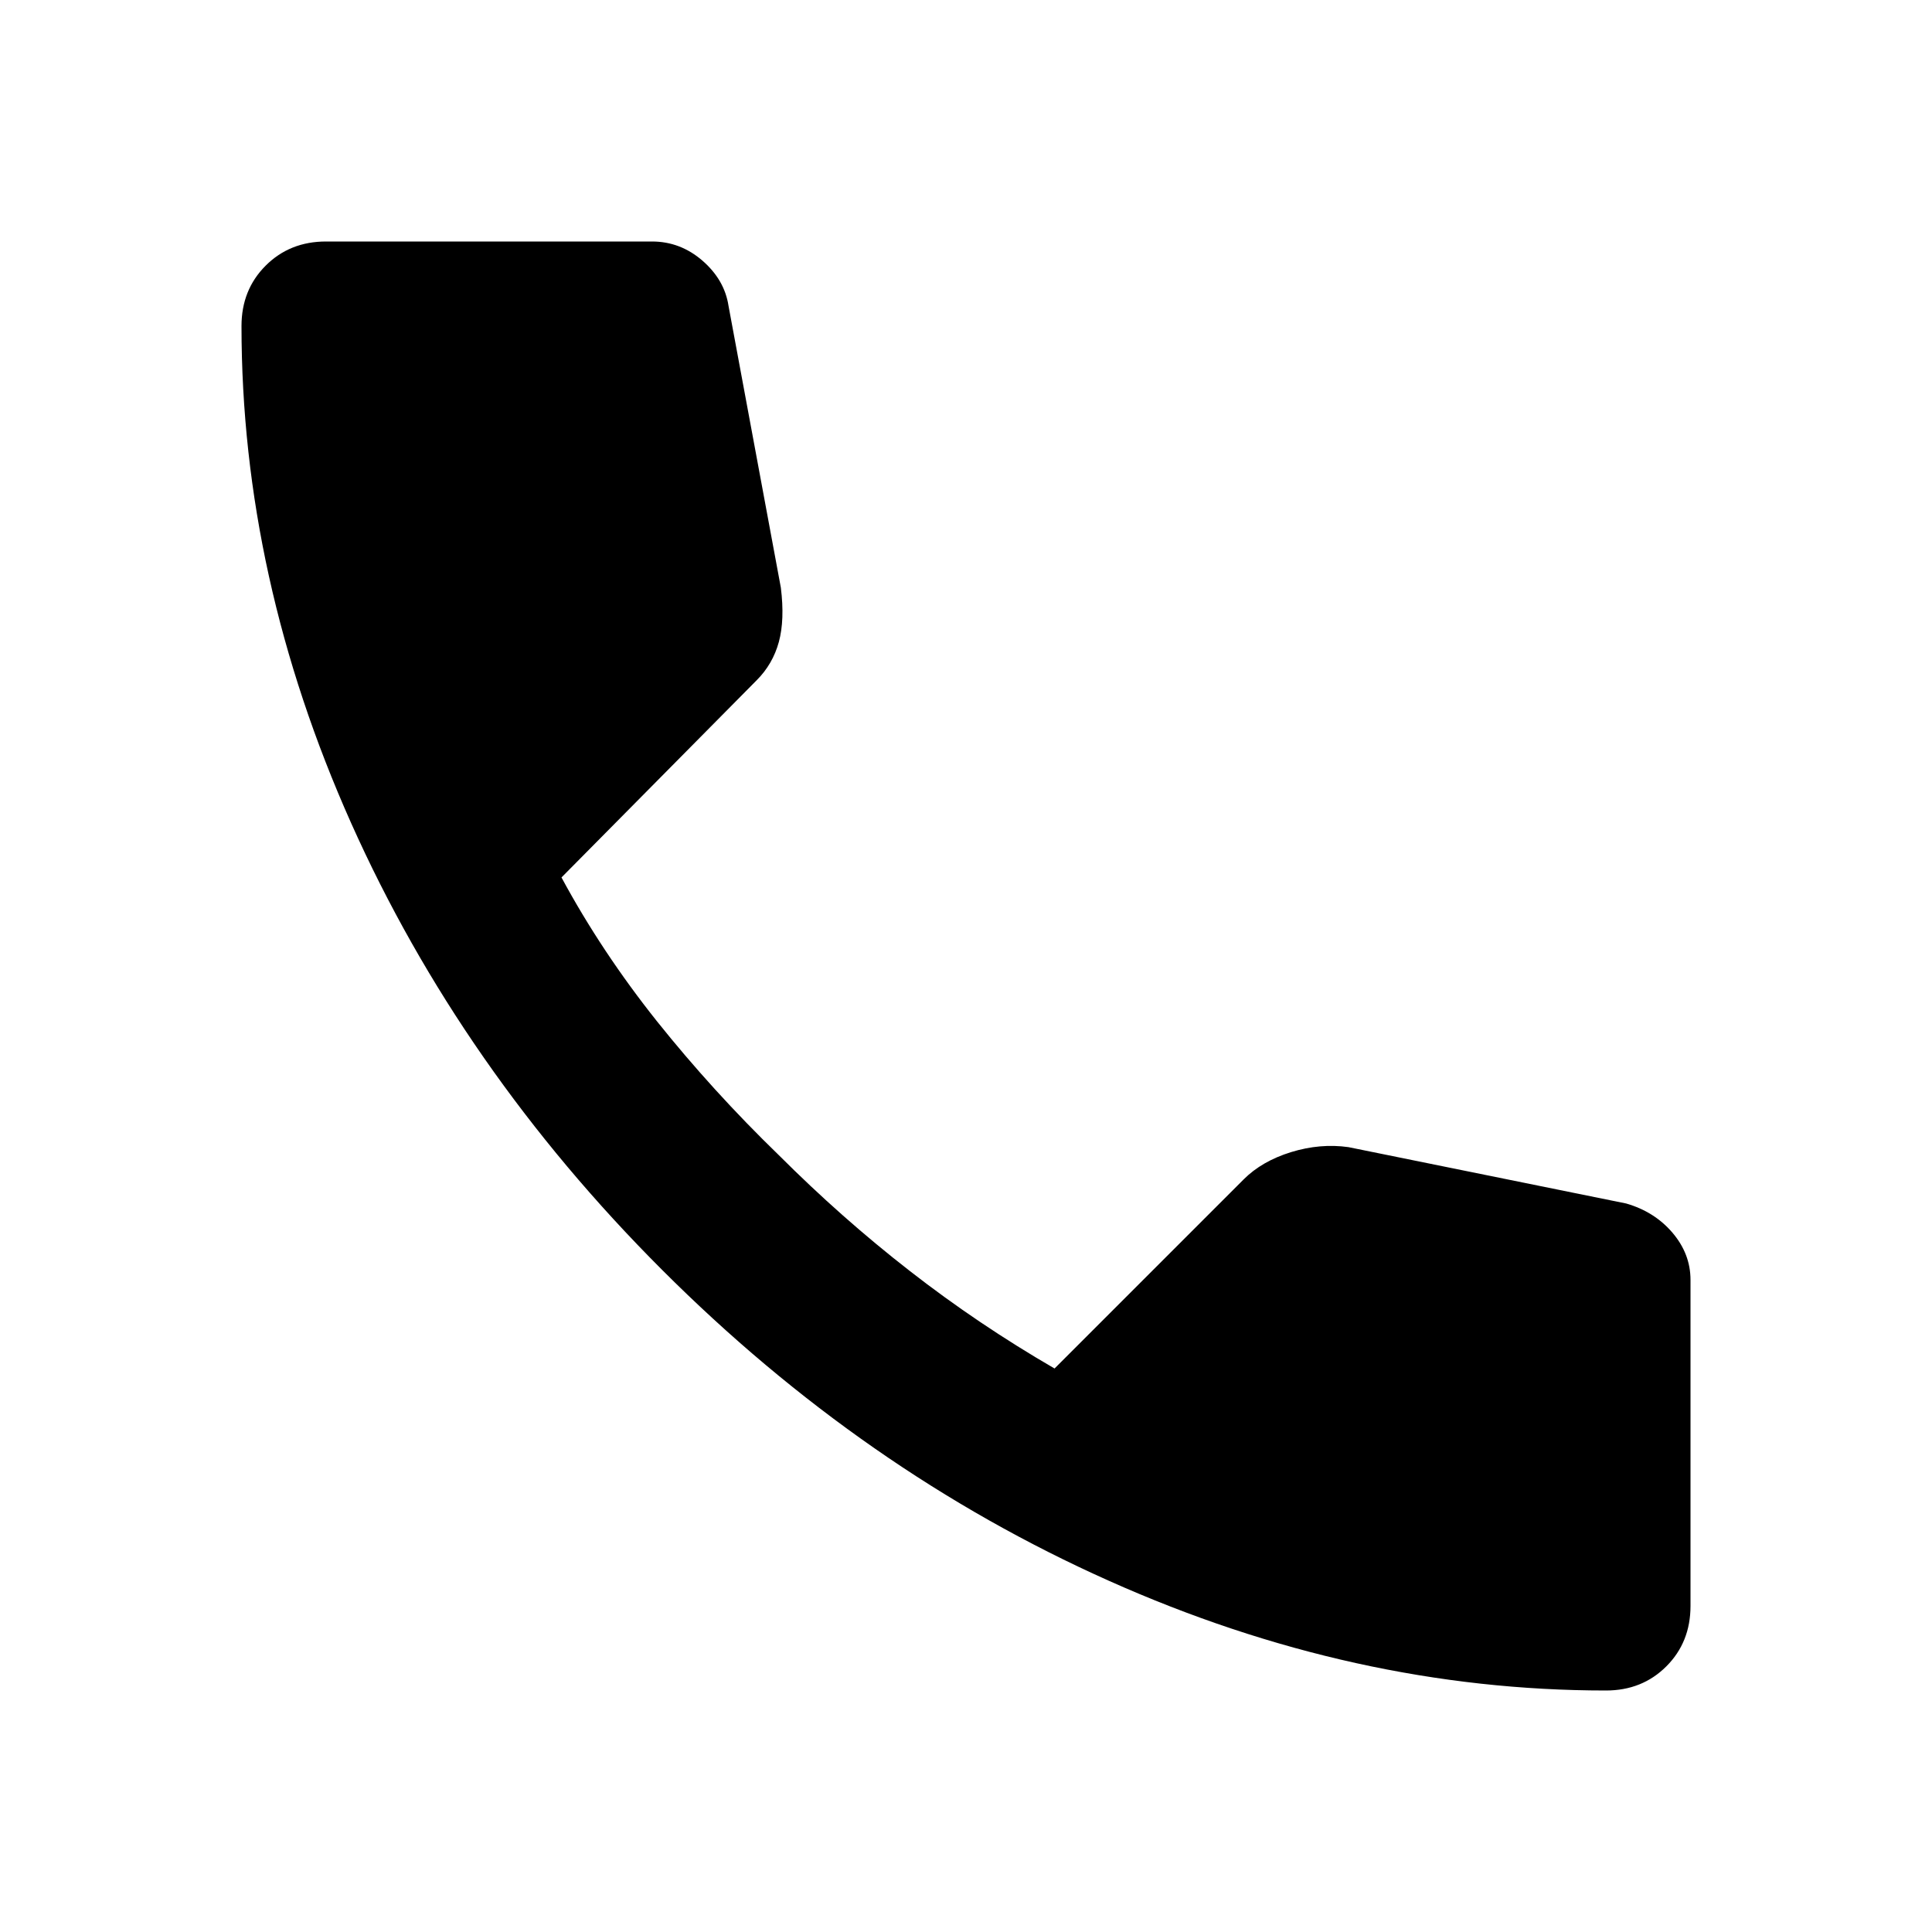
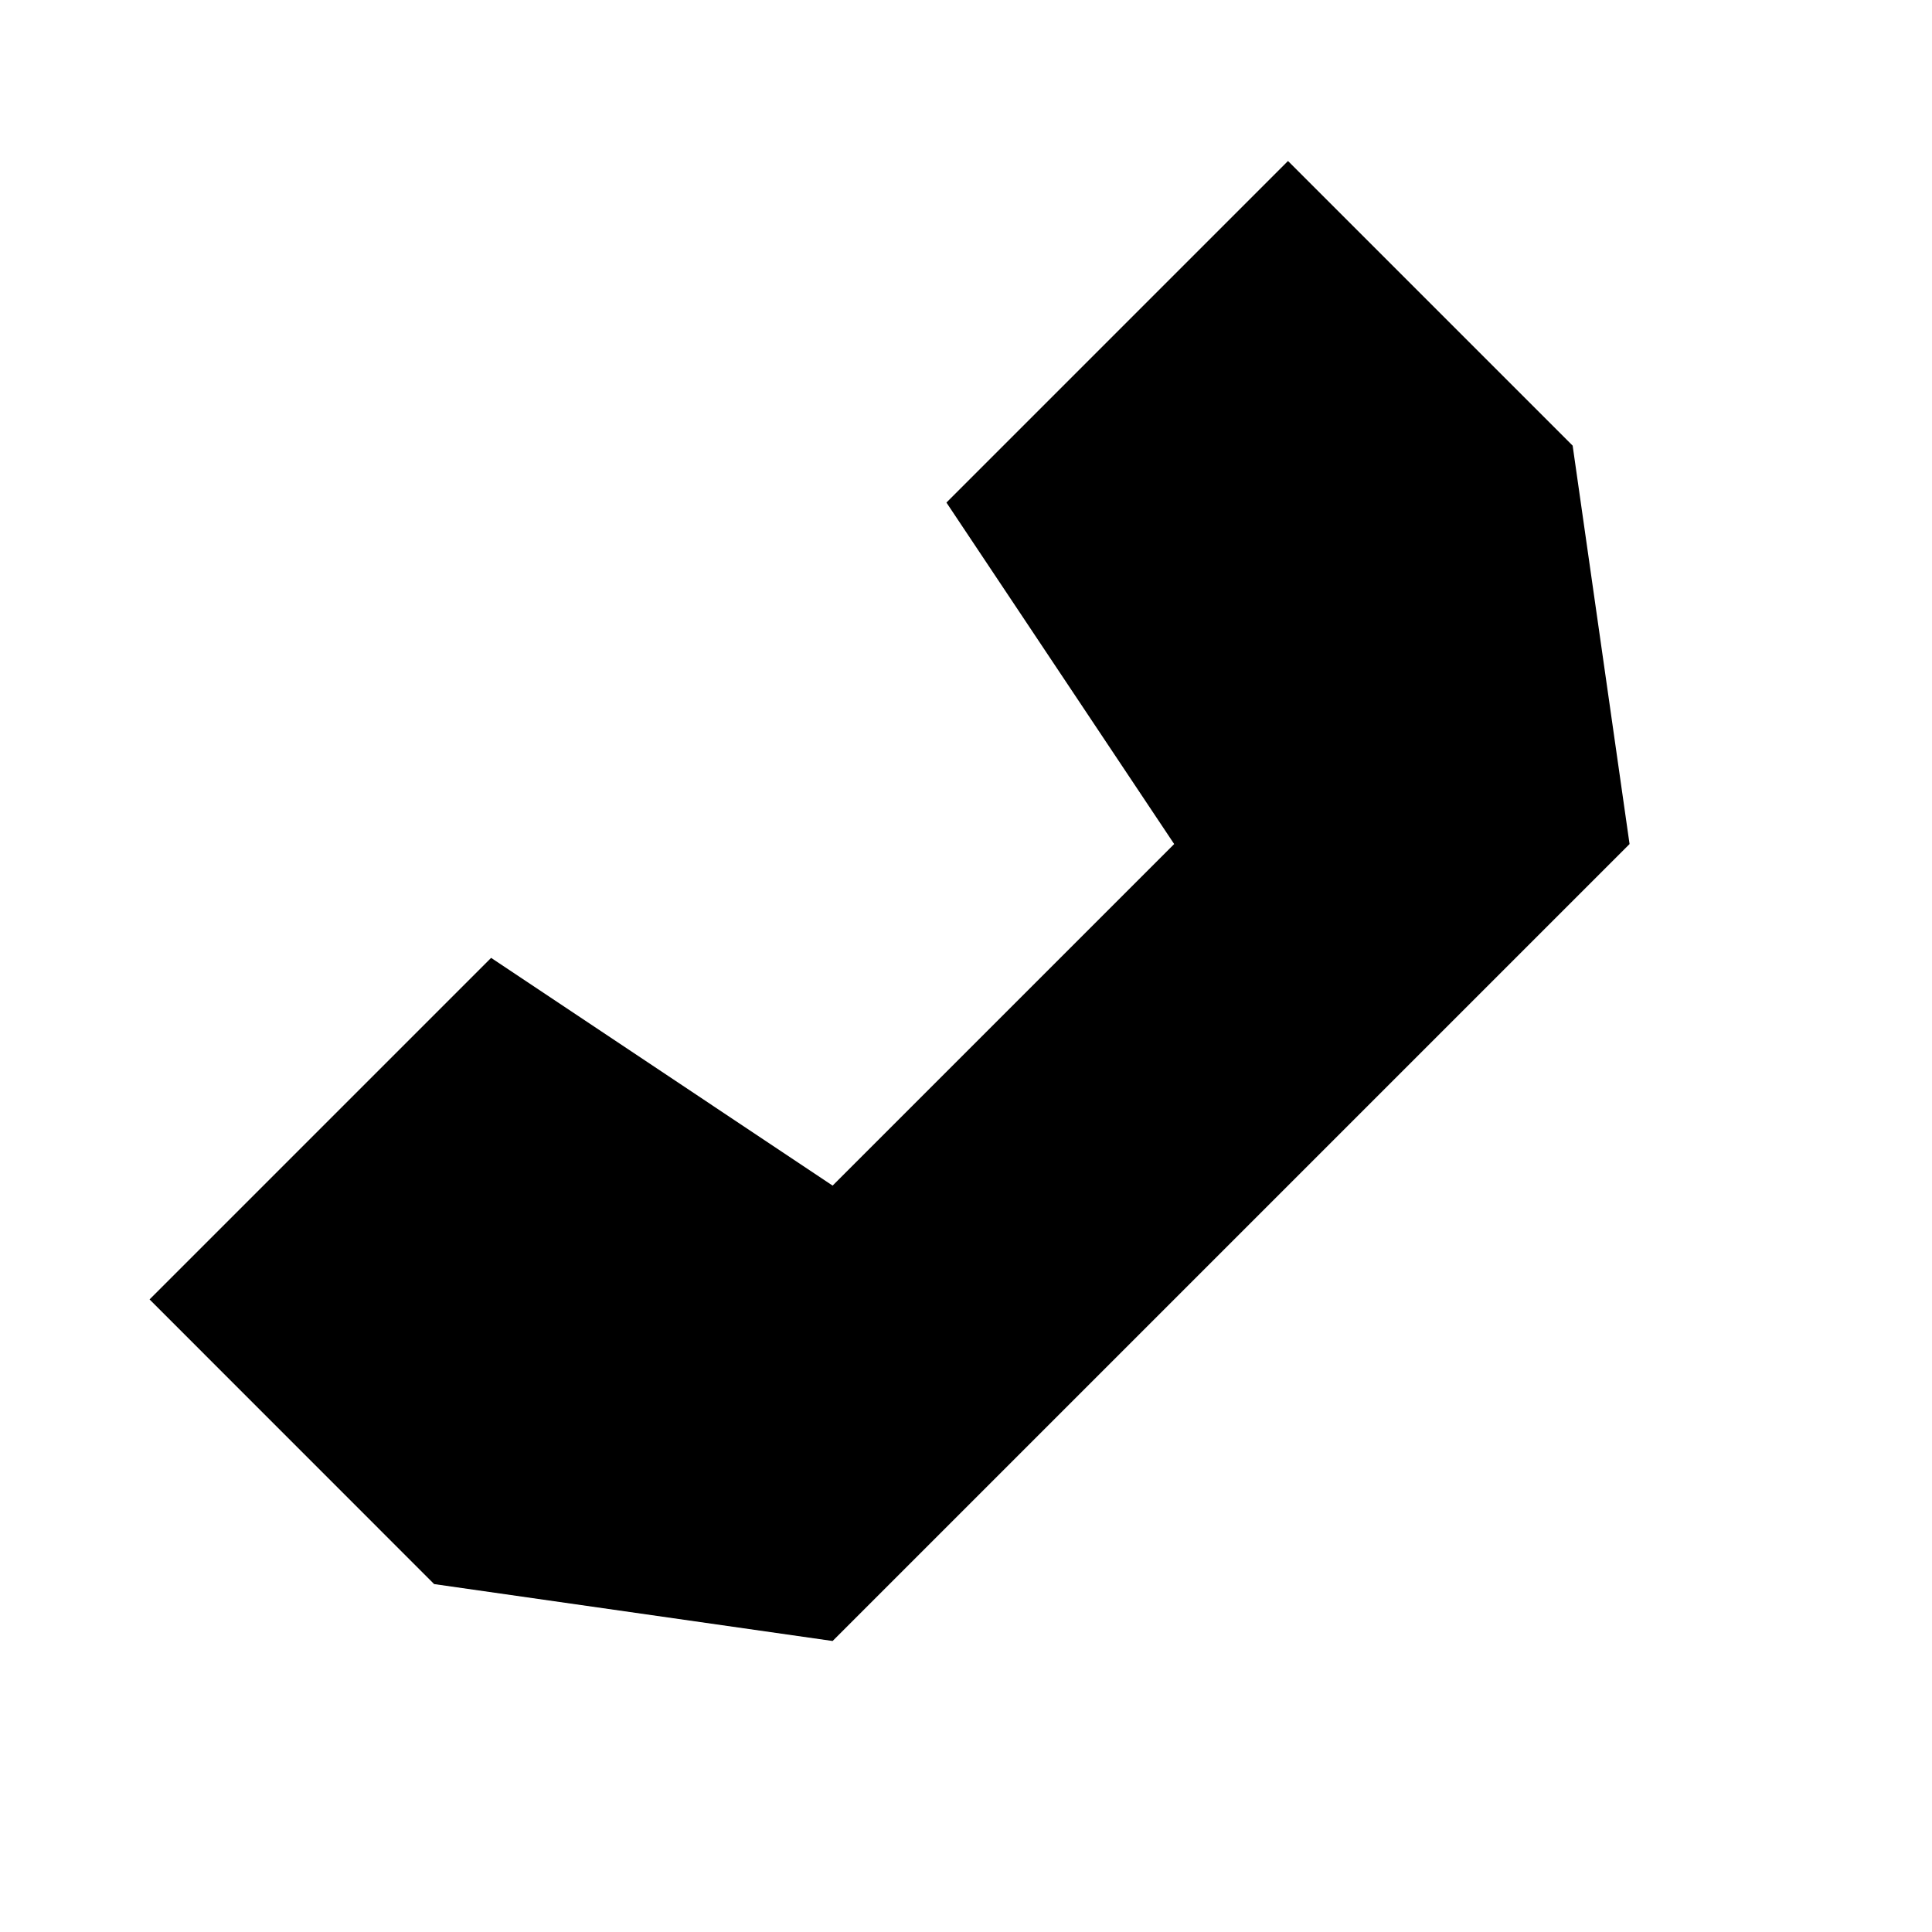
<svg xmlns="http://www.w3.org/2000/svg" width="24" height="24" viewBox="0 0 24 24" fill="none">
-   <path d="M19.95 21C17.867 21 15.808 20.546 13.775 19.637C11.742 18.729 9.892 17.442 8.225 15.775C6.558 14.108 5.271 12.258 4.362 10.225C3.454 8.192 3 6.133 3 4.05C3 3.75 3.1 3.5 3.3 3.3C3.5 3.1 3.75 3 4.05 3H8.1C8.333 3 8.542 3.079 8.725 3.237C8.908 3.396 9.017 3.583 9.05 3.8L9.7 7.3C9.733 7.567 9.725 7.792 9.675 7.975C9.625 8.158 9.533 8.317 9.4 8.45L6.975 10.9C7.308 11.517 7.704 12.113 8.162 12.688C8.621 13.262 9.125 13.817 9.675 14.35C10.192 14.867 10.733 15.346 11.3 15.787C11.867 16.229 12.467 16.633 13.1 17L15.45 14.65C15.6 14.5 15.796 14.387 16.038 14.312C16.279 14.238 16.517 14.217 16.75 14.25L20.2 14.95C20.433 15.017 20.625 15.137 20.775 15.312C20.925 15.488 21 15.683 21 15.9V19.95C21 20.25 20.9 20.5 20.7 20.7C20.5 20.9 20.25 21 19.95 21Z" fill="black" />
+   <path d="M16 2L19.536 5.536L20.243 10.485L10.343 20.385L5.393 19.678L1.858 16.142L6.101 11.899L10.343 14.728L14.586 10.485L11.757 6.243L16 2Z" fill="black" />
</svg>
